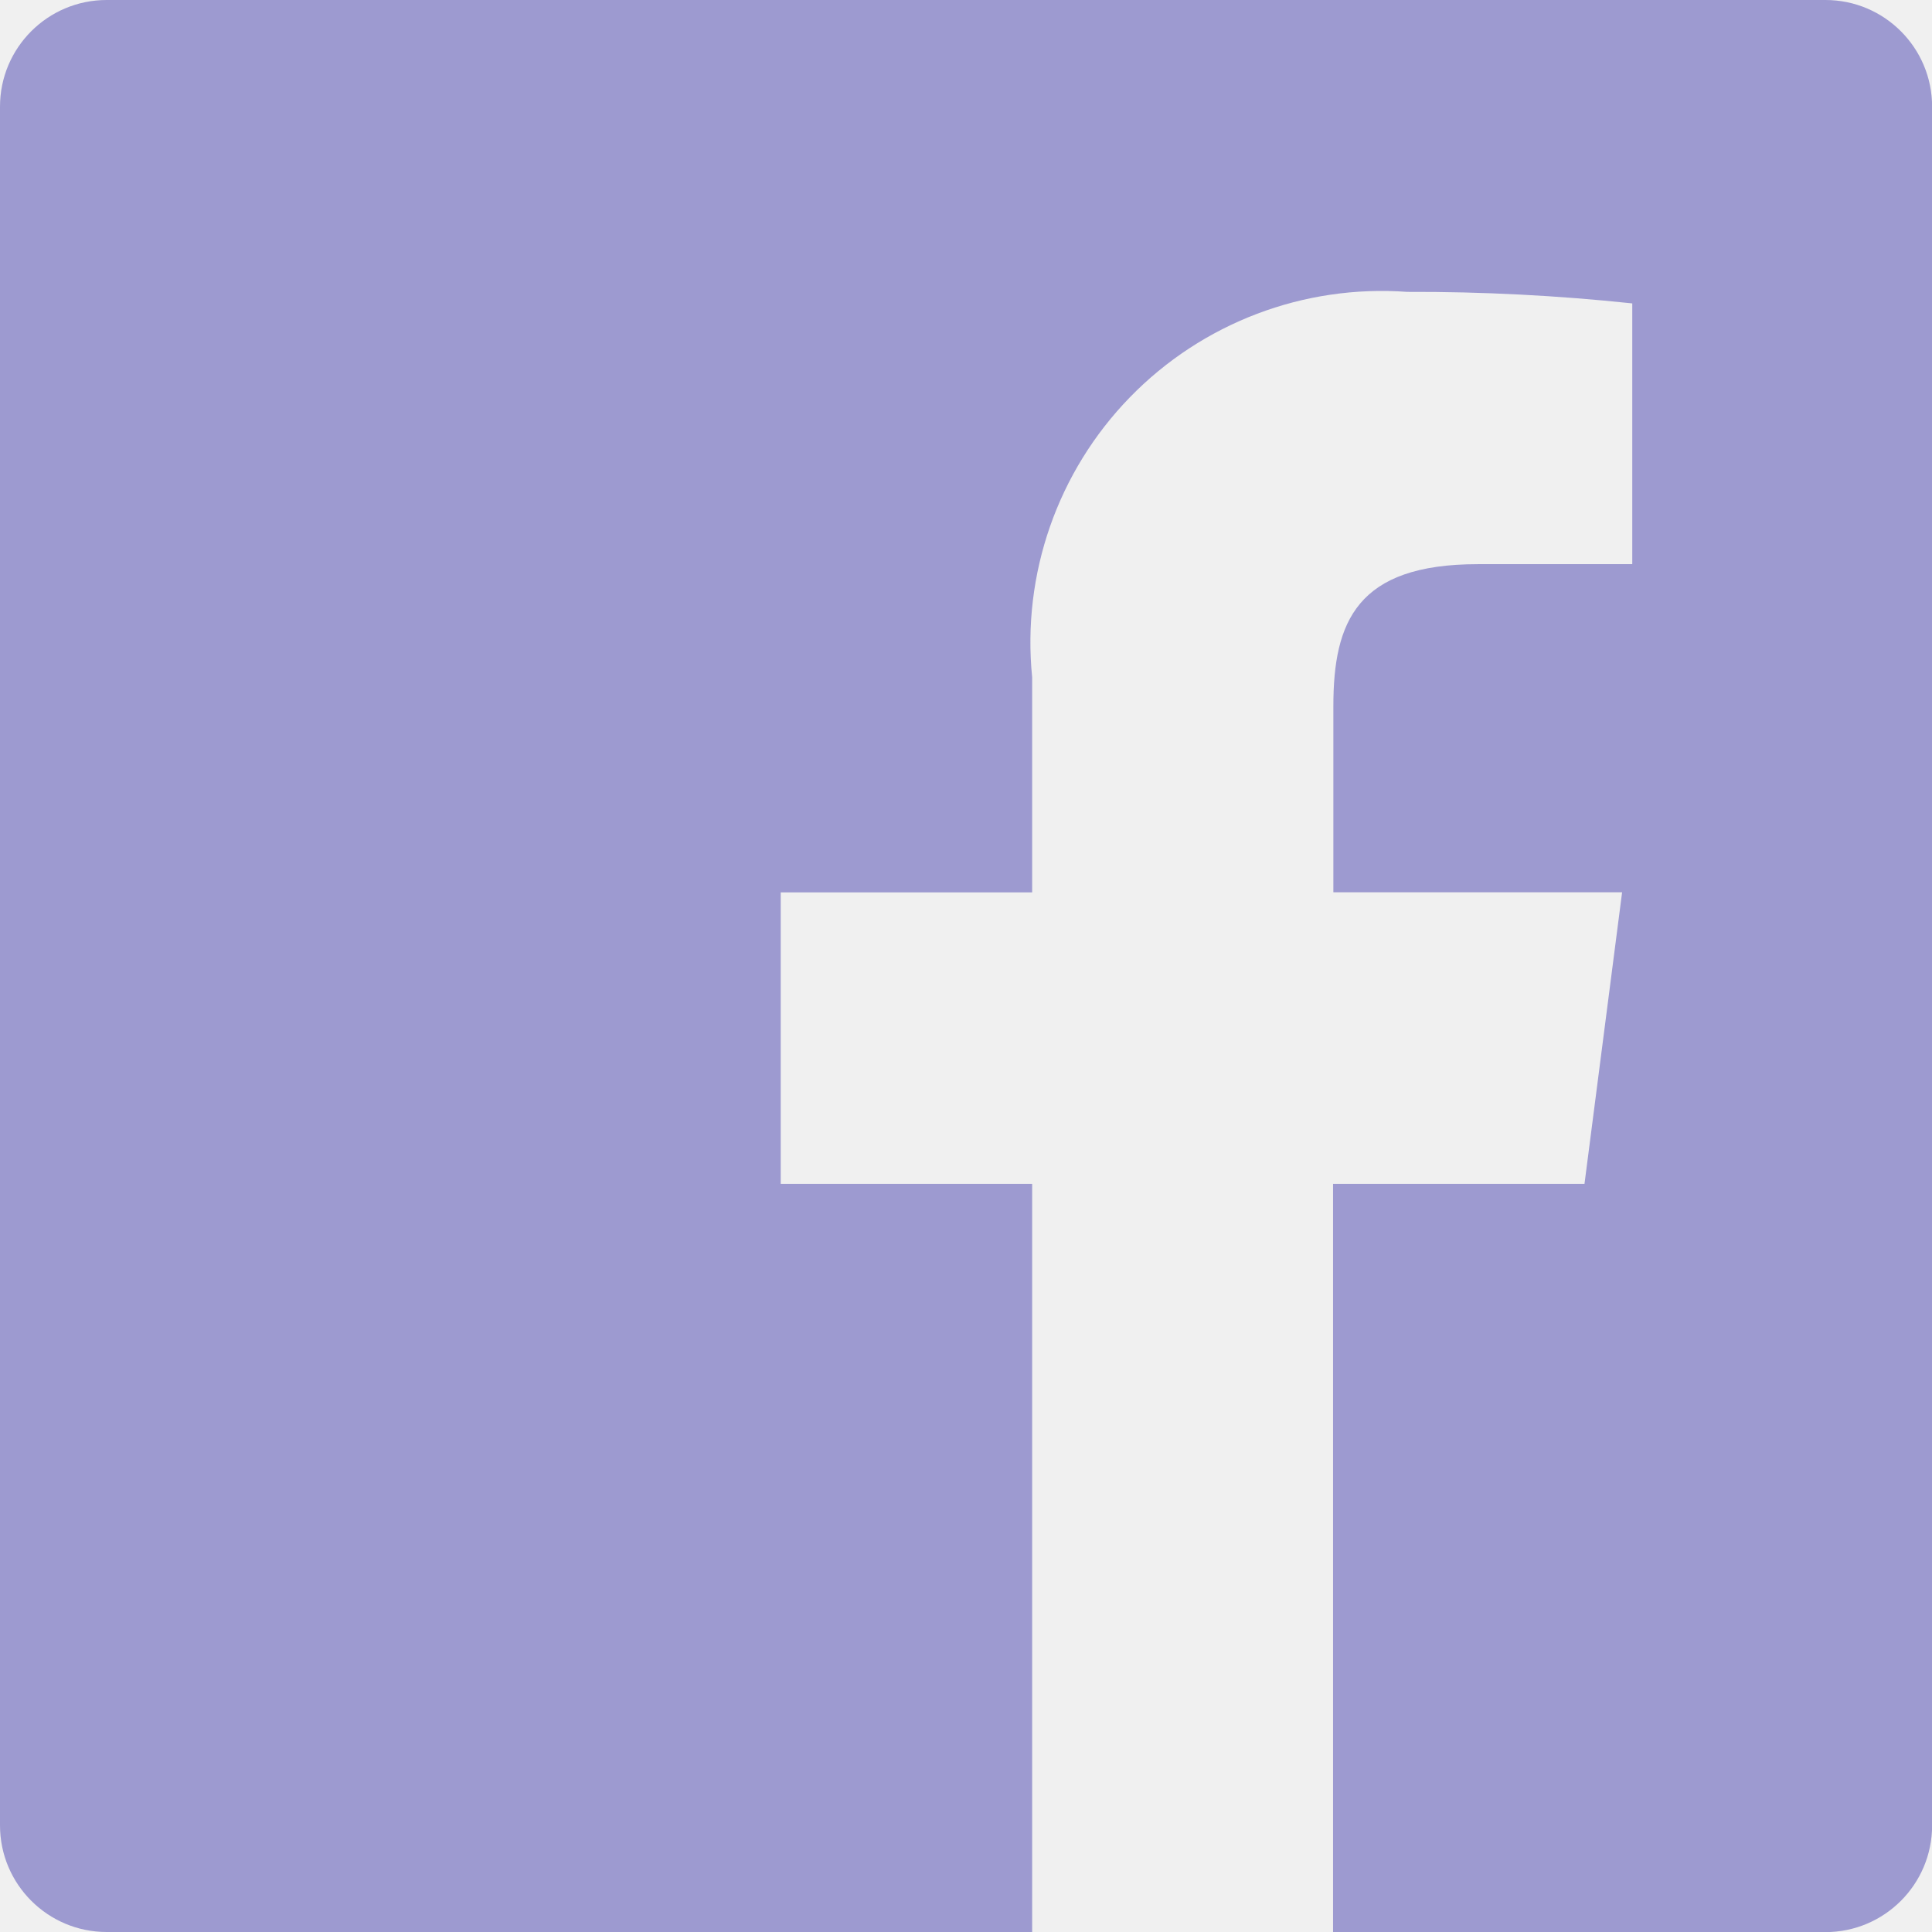
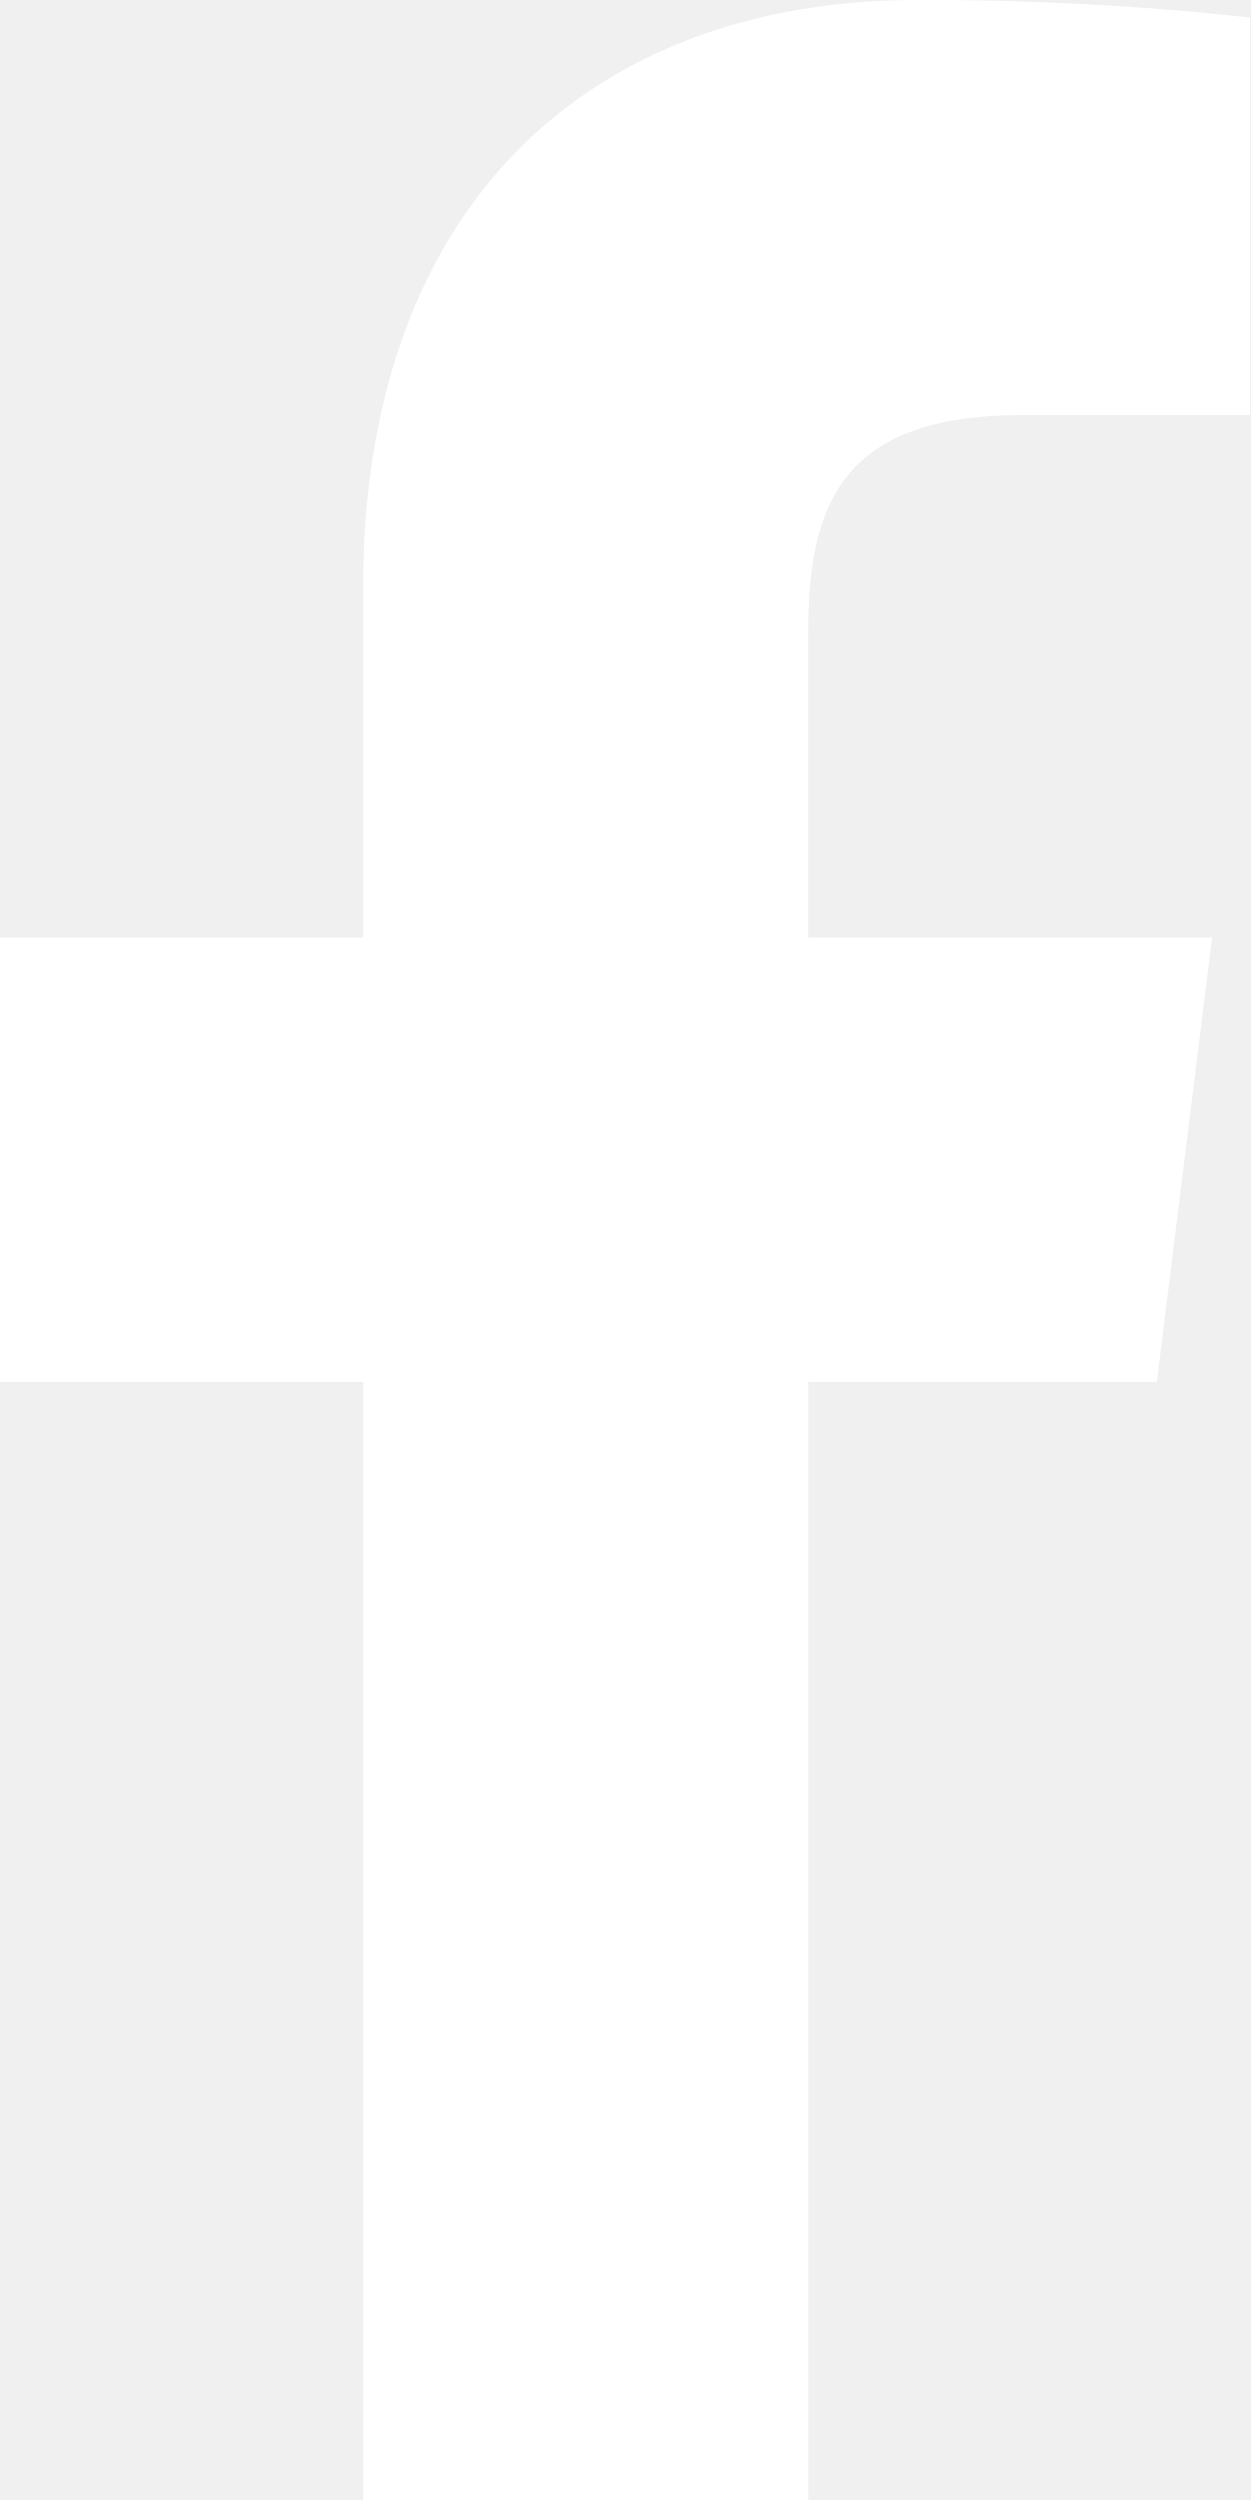
- <svg xmlns="http://www.w3.org/2000/svg" id="facebook_black.1" data-name="facebook black.1" width="18.441" height="18.441" viewBox="0 0 18.441 18.441">
-   <g id="Black">
-     <path id="Facebook" d="M209.85,178.441h-8.832A1.018,1.018,0,0,1,200,177.424V161.018A1.018,1.018,0,0,1,201.018,160h16.406a1.018,1.018,0,0,1,1.018,1.018v16.406a1.018,1.018,0,0,1-1.018,1.018h-4.7V171.3h2.4l.359-2.783h-2.756V166.74c0-.806.224-1.355,1.379-1.355h1.474v-2.489a19.706,19.706,0,0,0-2.148-.11,3.353,3.353,0,0,0-3.58,3.679v2.053h-2.4V171.3h2.4v7.142Z" transform="translate(-200 -160)" fill="#9d9ad0" fill-rule="evenodd" />
-   </g>
+ <svg xmlns="http://www.w3.org/2000/svg" width="9.746" height="19.491" viewBox="0 0 9.746 19.491">
+   <path id="facebook" d="M14.154,3.236h1.779V.137A22.976,22.976,0,0,0,13.341,0C10.775,0,9.018,1.614,9.018,4.58v2.73H6.187v3.464H9.018v8.717h3.471V10.774h2.717l.431-3.464H12.488V4.923C12.489,3.922,12.759,3.236,14.154,3.236Z" transform="translate(-6.187)" fill="#fff" />
</svg>
